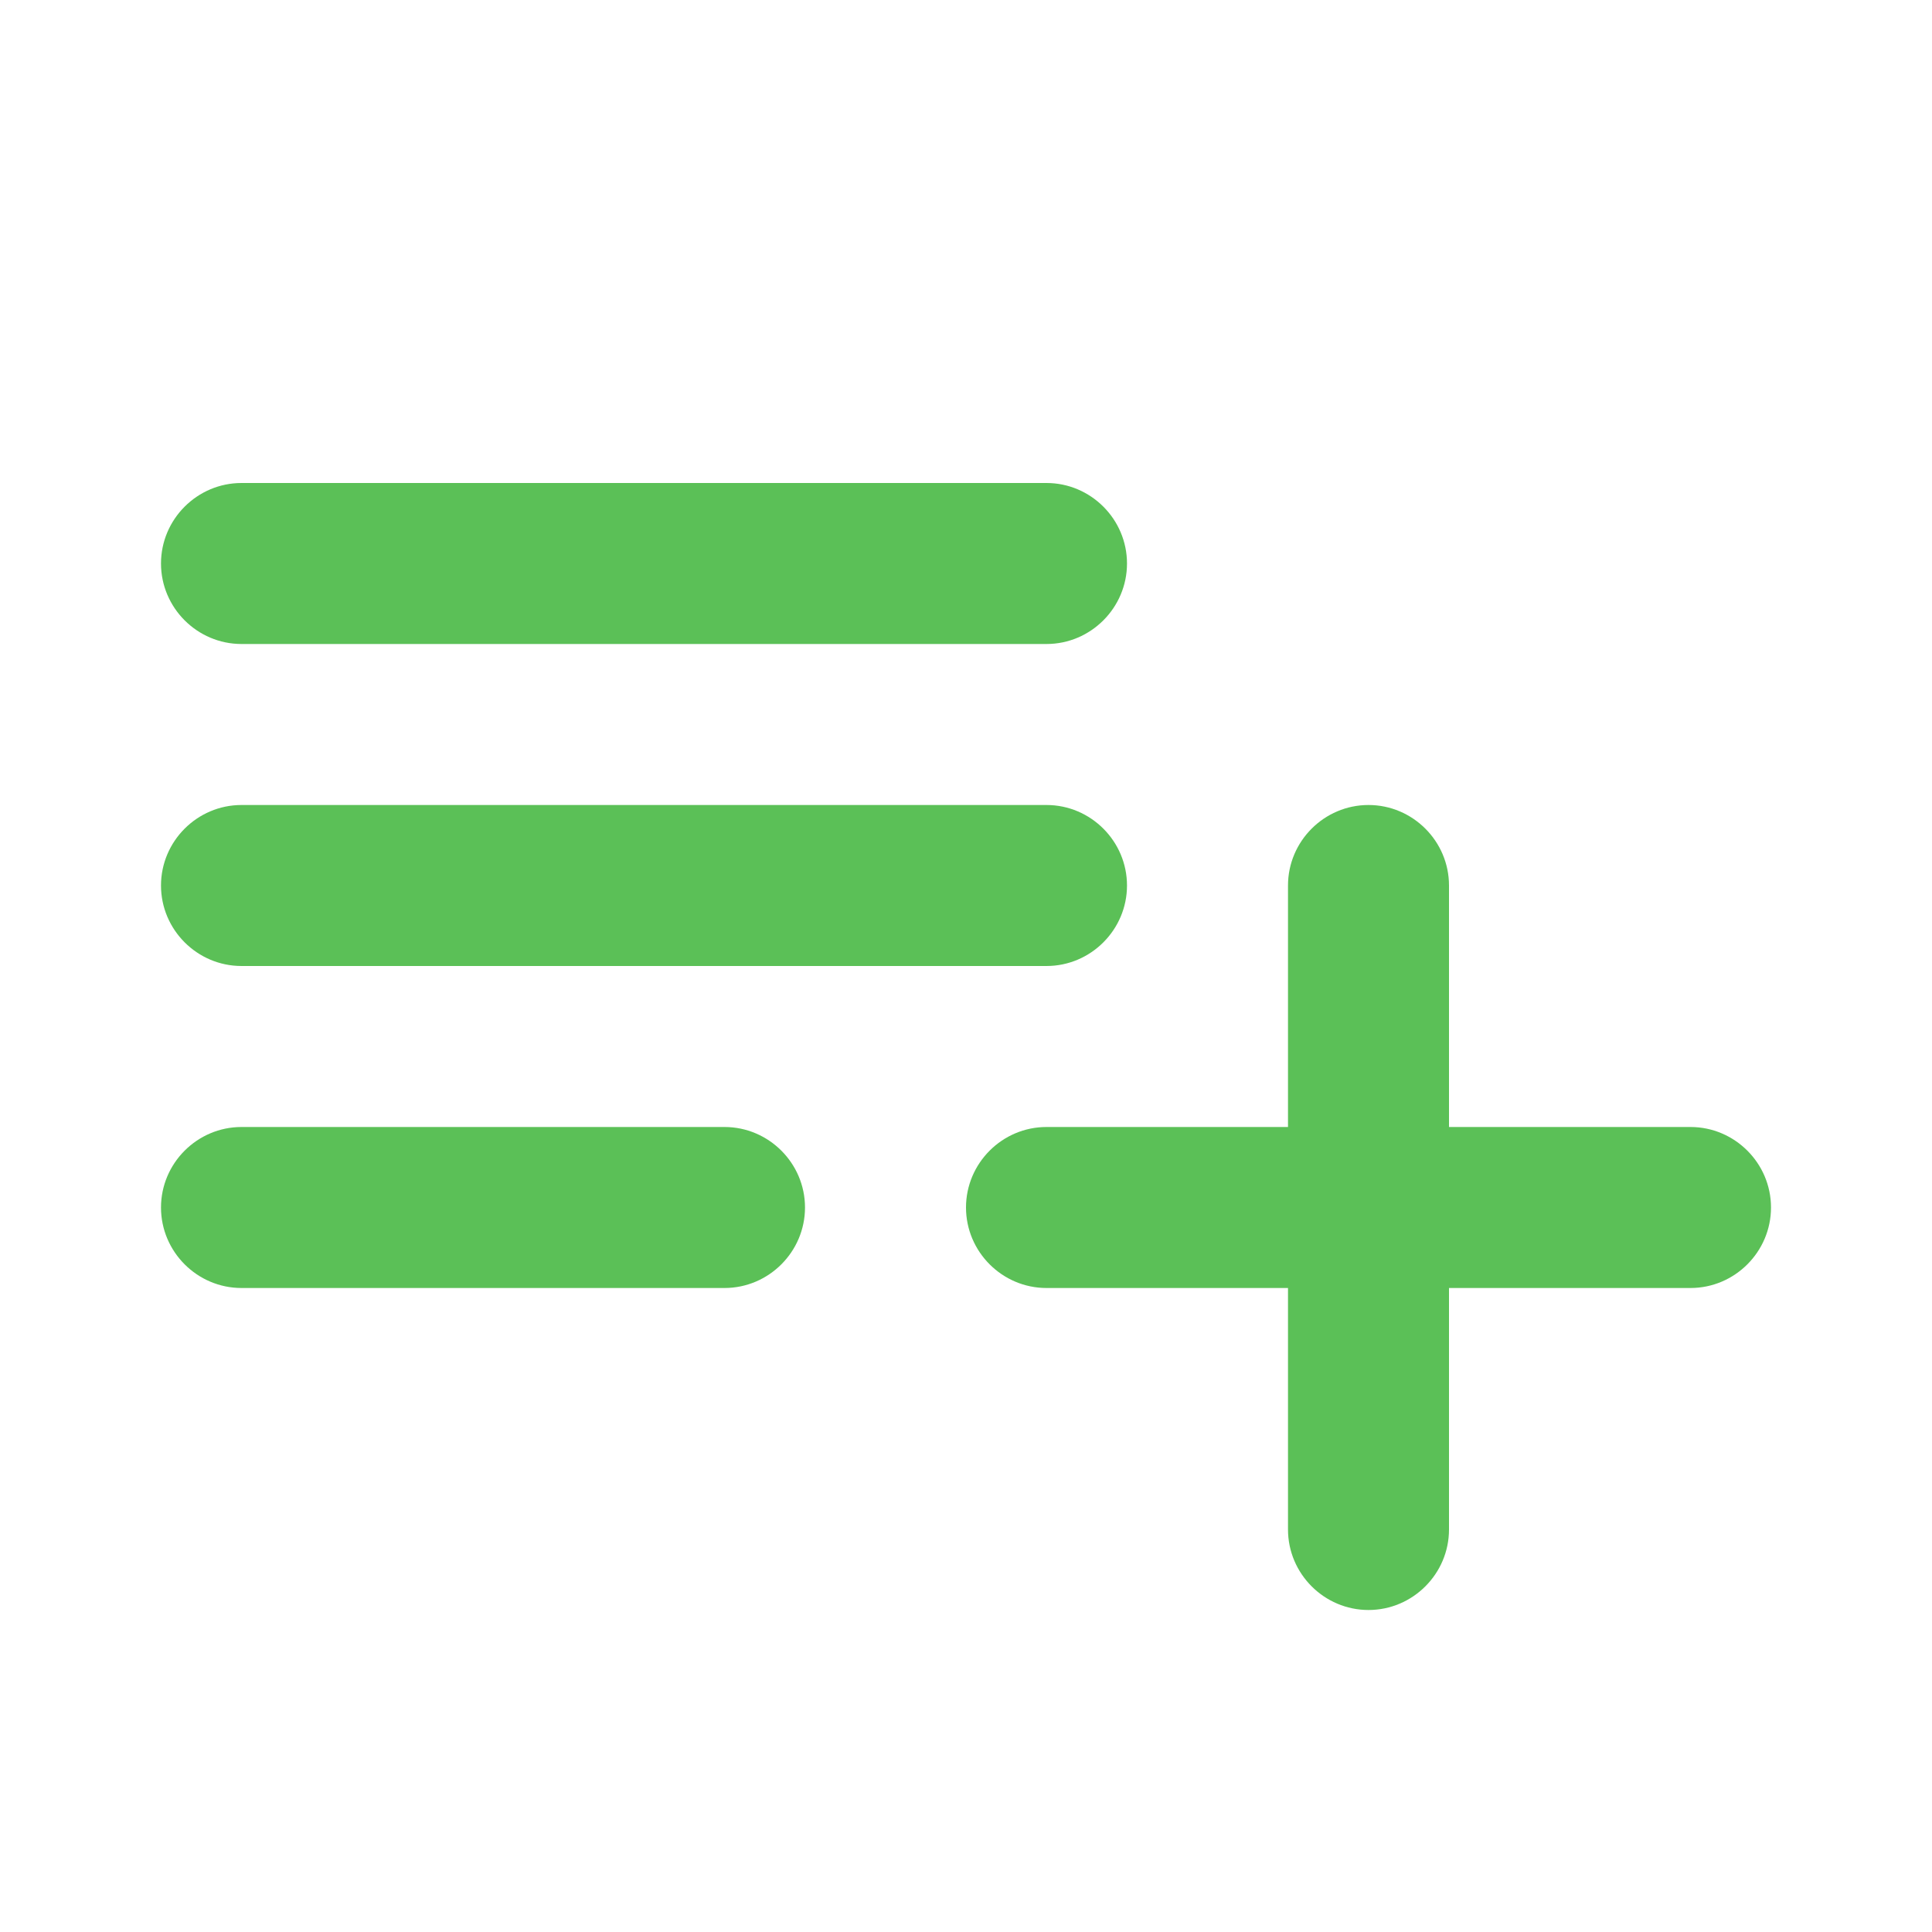
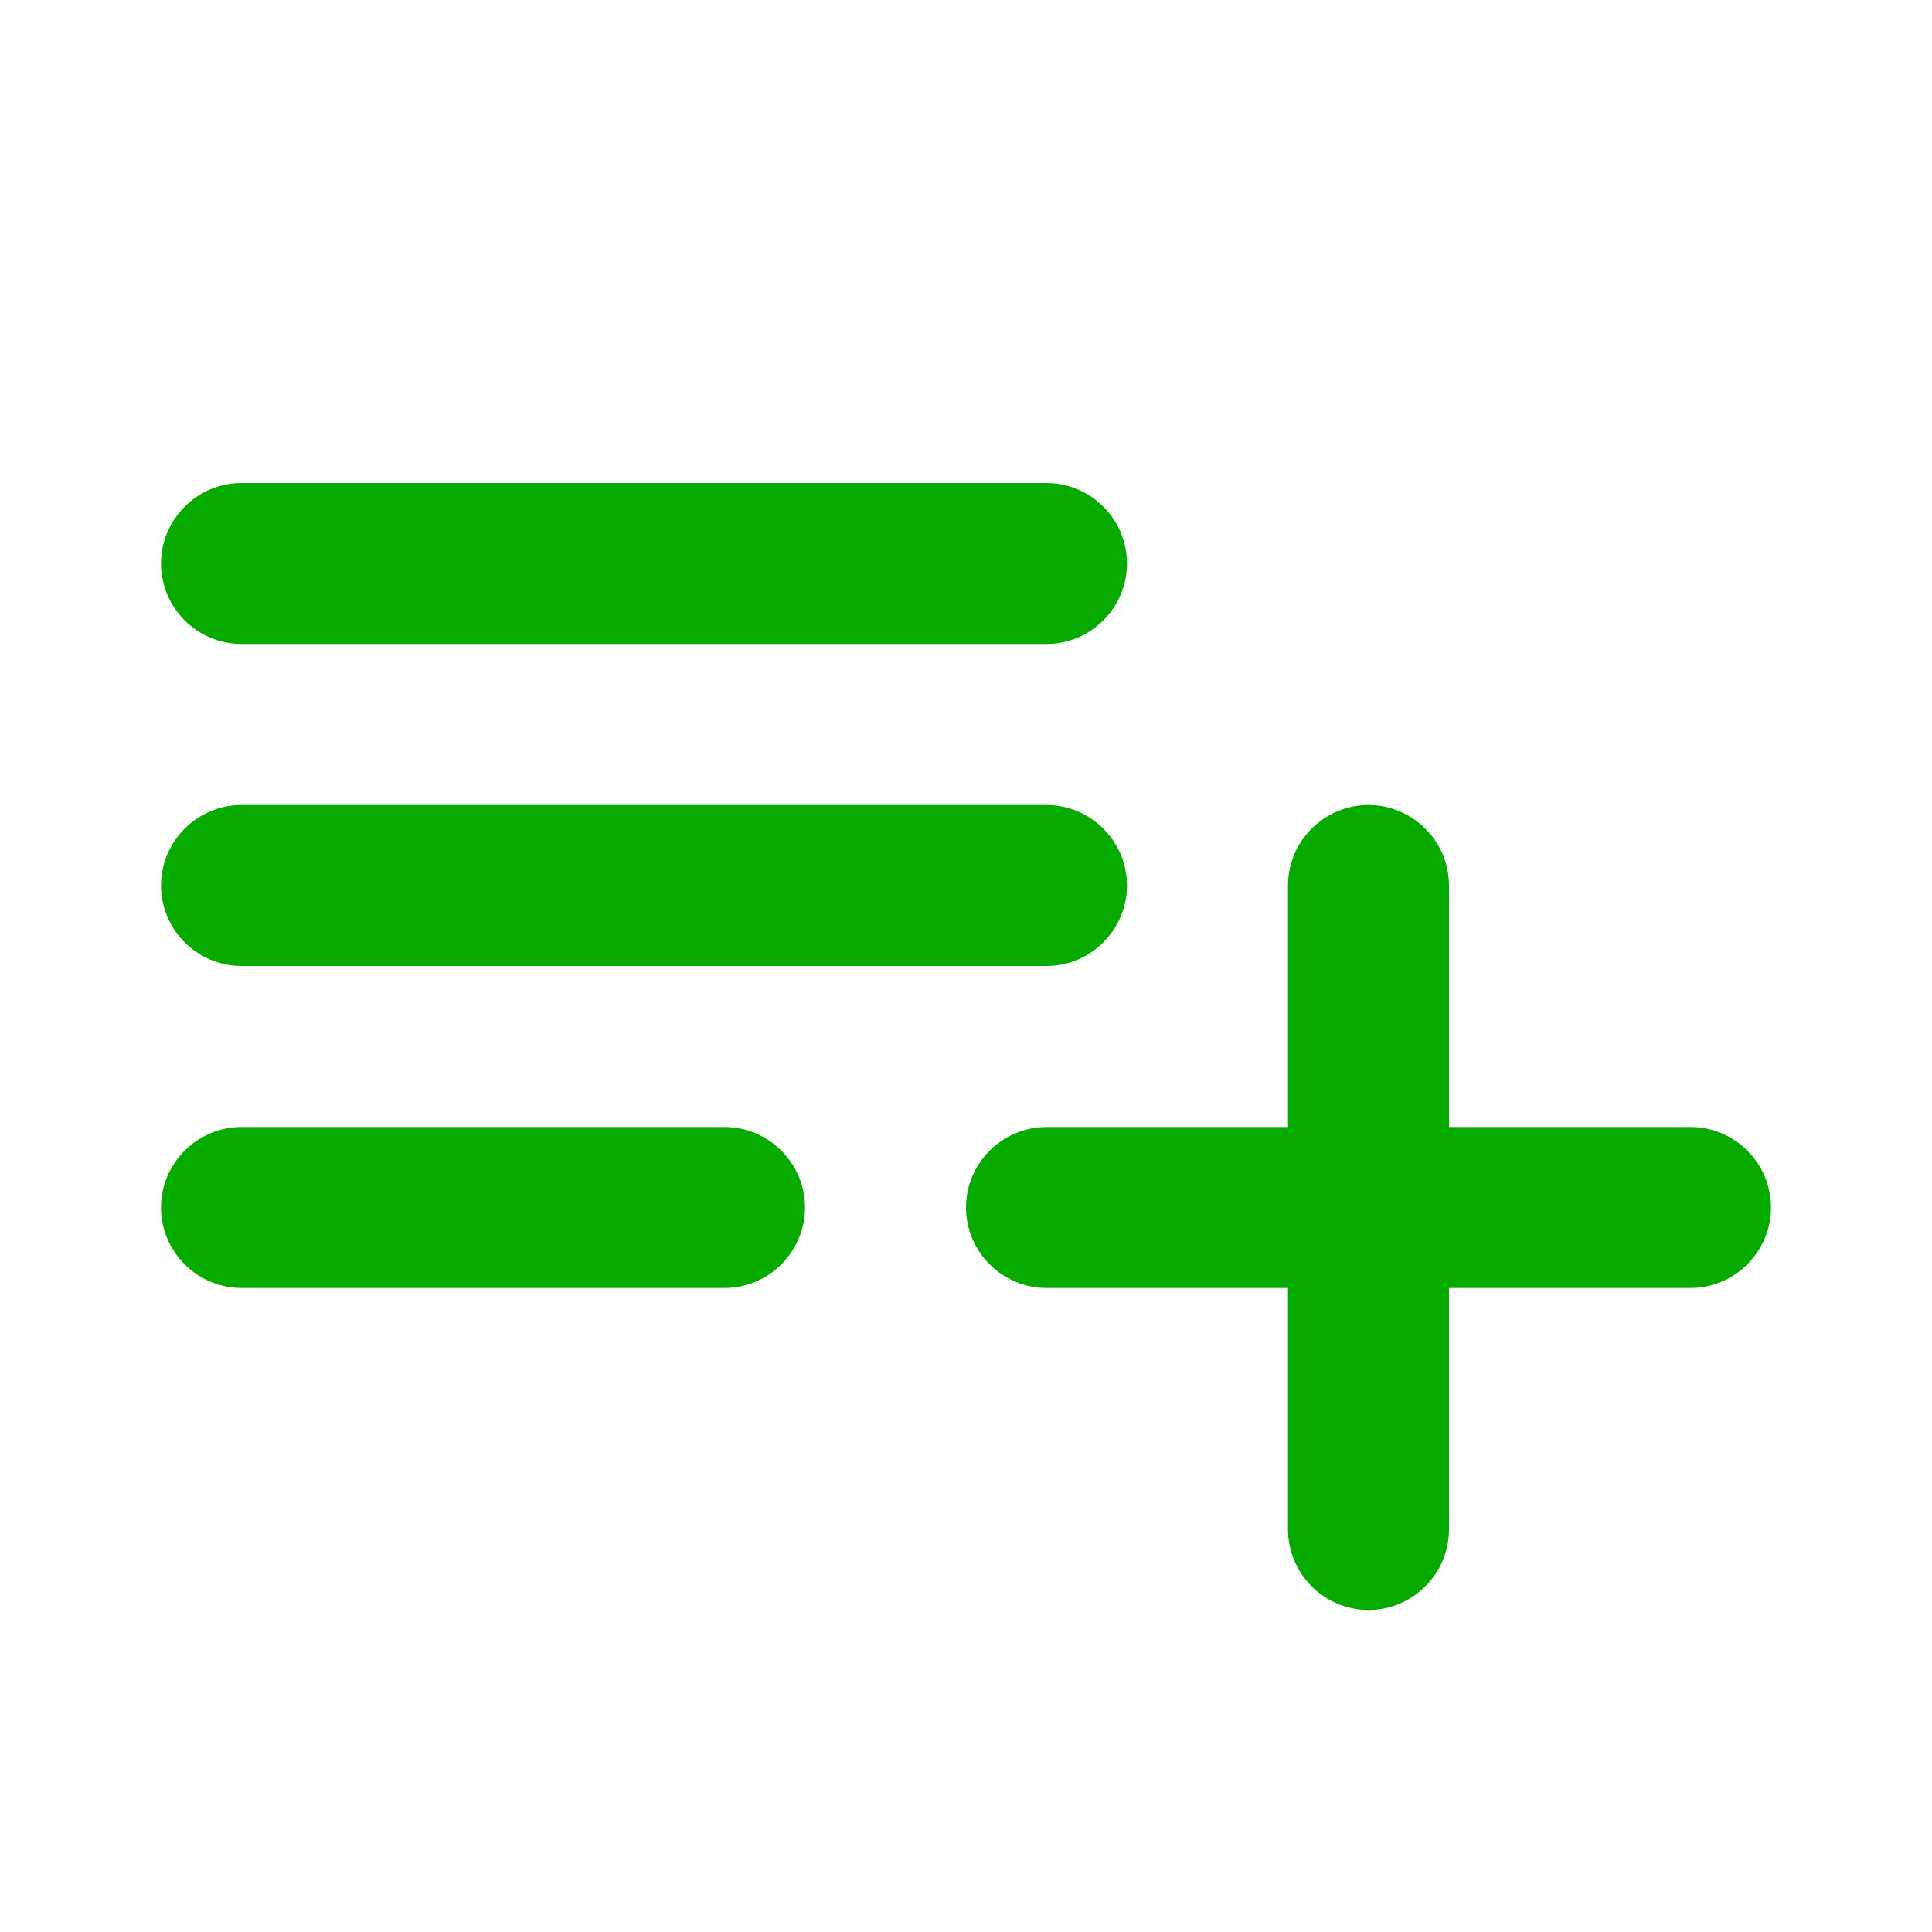
- <svg xmlns="http://www.w3.org/2000/svg" viewBox="0 0 24 24" fill="#5bc057" width="42px" height="42px">
+ <svg xmlns="http://www.w3.org/2000/svg" viewBox="0 0 24 24" fill="#07AB00" width="42px" height="42px">
  <path d="M13 10H3c-.55 0-1 .45-1 1s.45 1 1 1h10c.55 0 1-.45 1-1s-.45-1-1-1zm0-4H3c-.55 0-1 .45-1 1s.45 1 1 1h10c.55 0 1-.45 1-1s-.45-1-1-1zm5 8v-3c0-.55-.45-1-1-1s-1 .45-1 1v3h-3c-.55 0-1 .45-1 1s.45 1 1 1h3v3c0 .55.45 1 1 1s1-.45 1-1v-3h3c.55 0 1-.45 1-1s-.45-1-1-1h-3zM3 16h6c.55 0 1-.45 1-1s-.45-1-1-1H3c-.55 0-1 .45-1 1s.45 1 1 1z" />
</svg>
